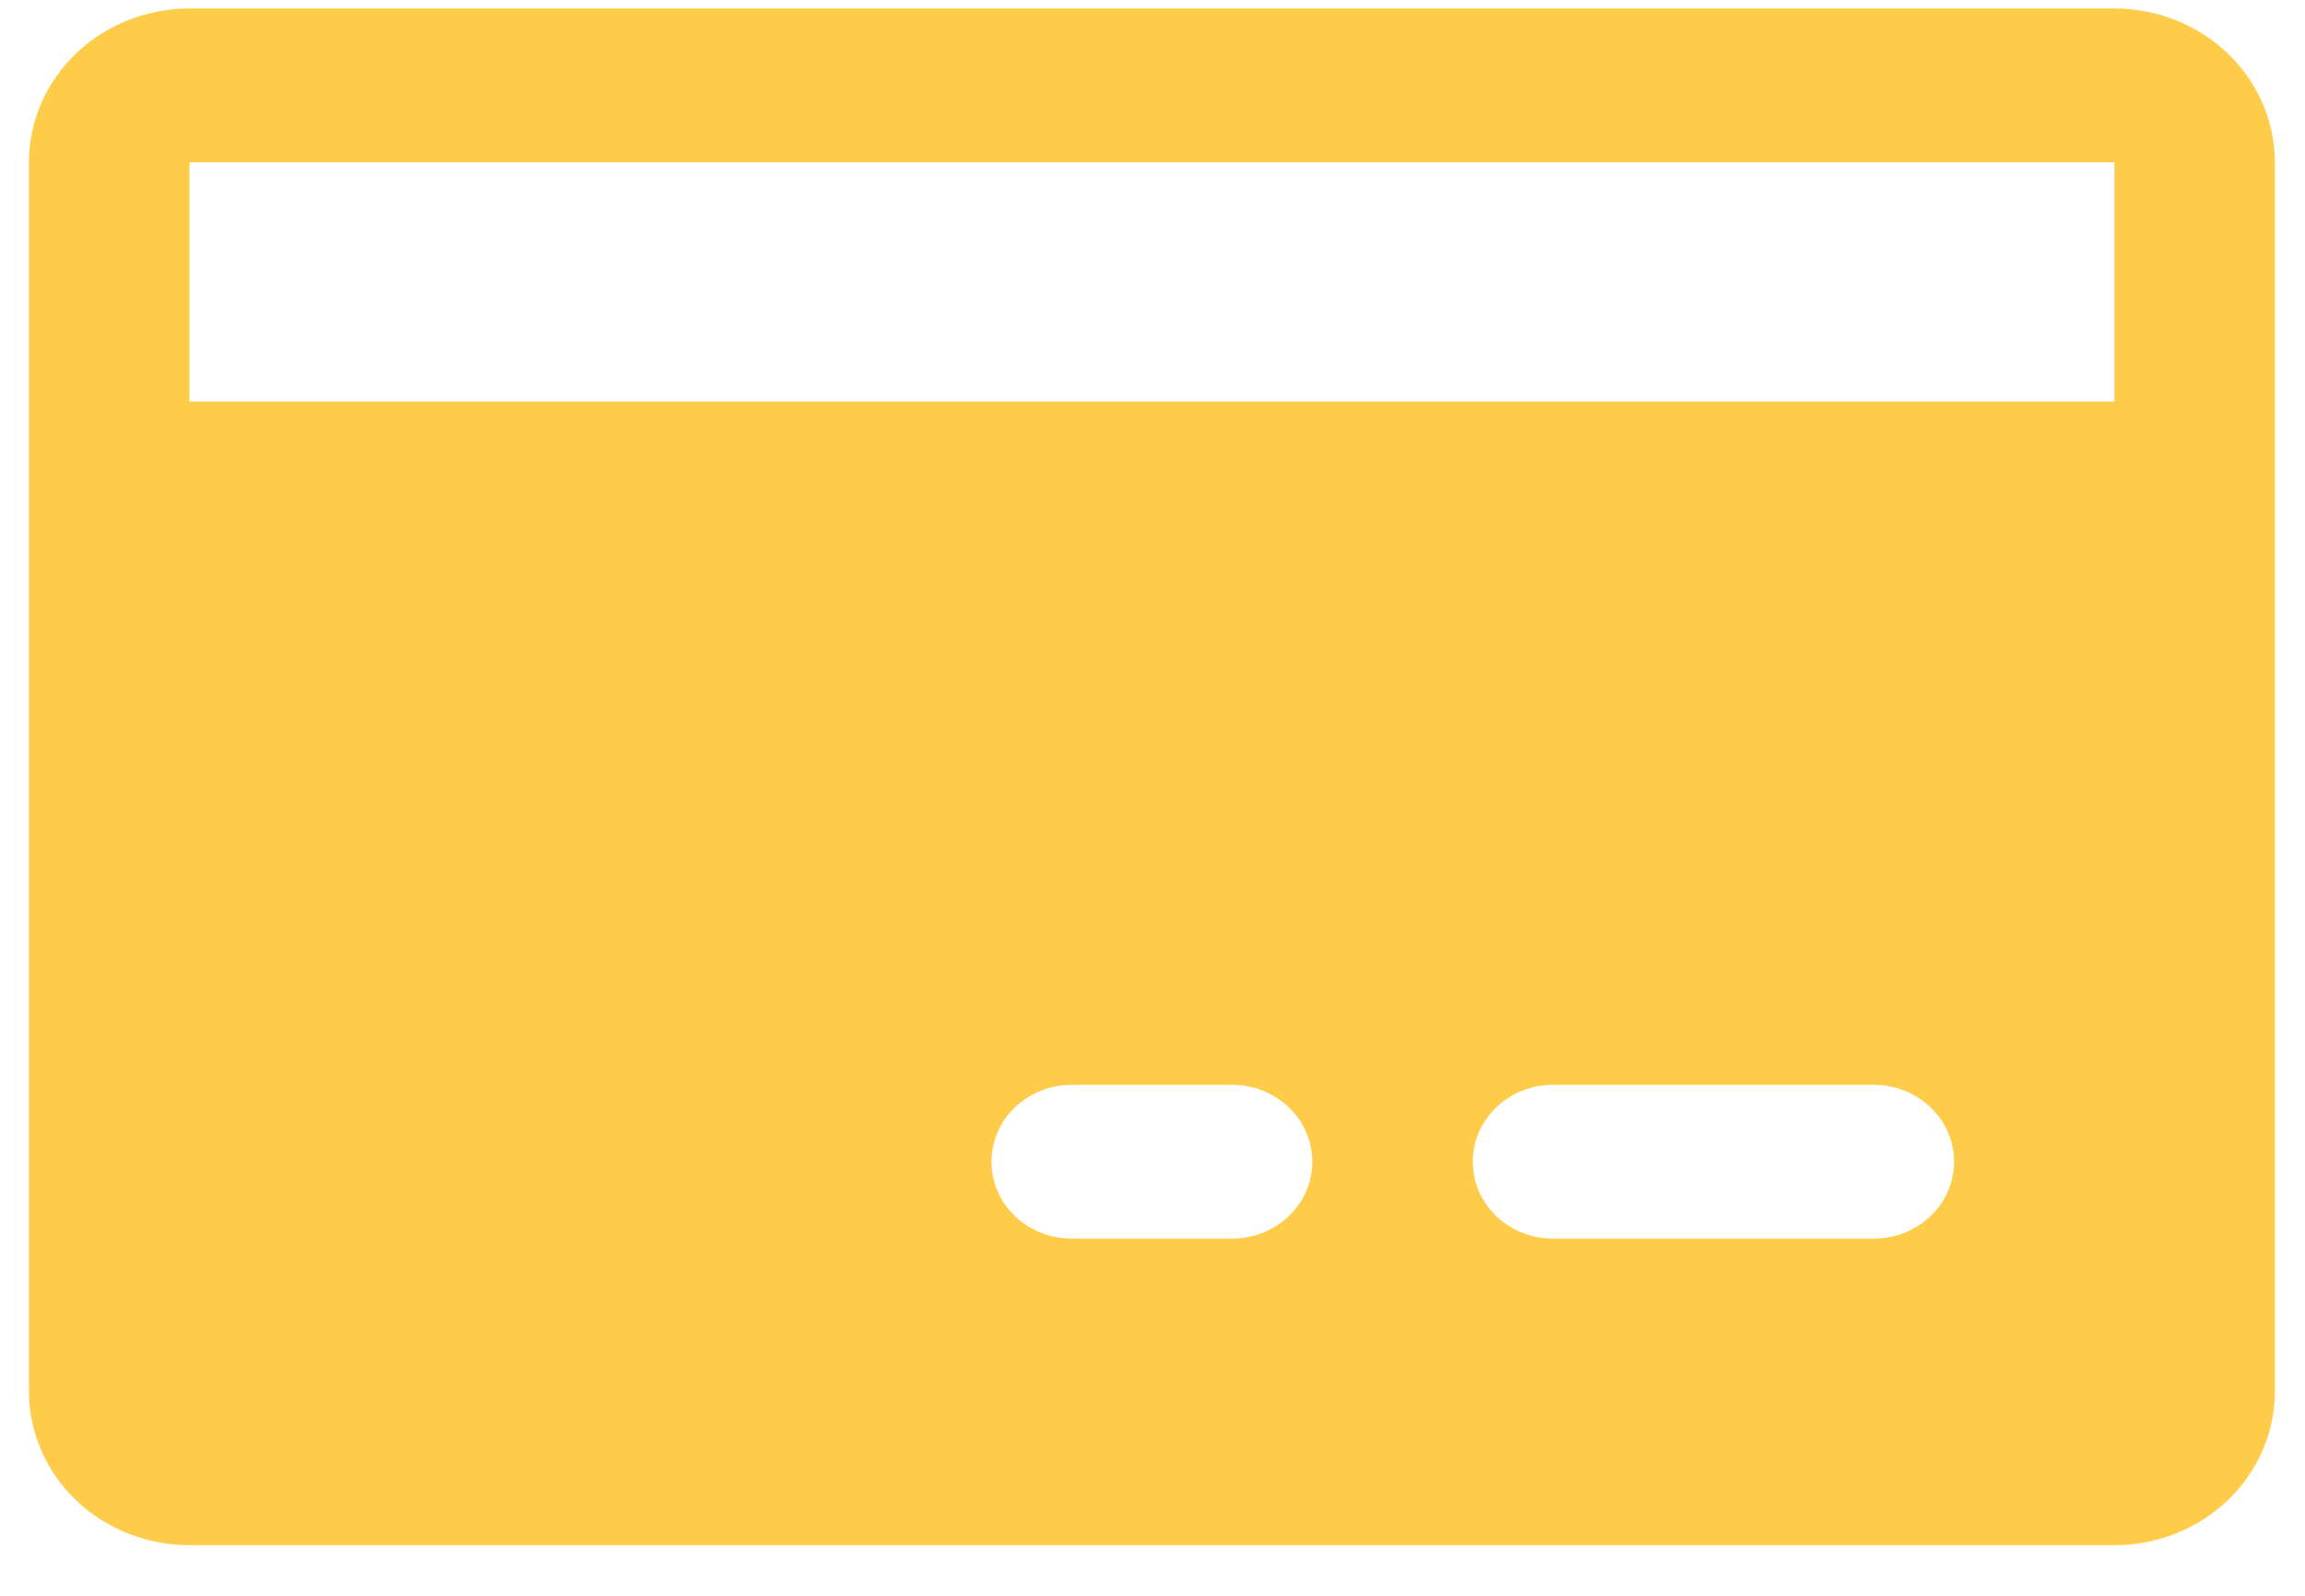
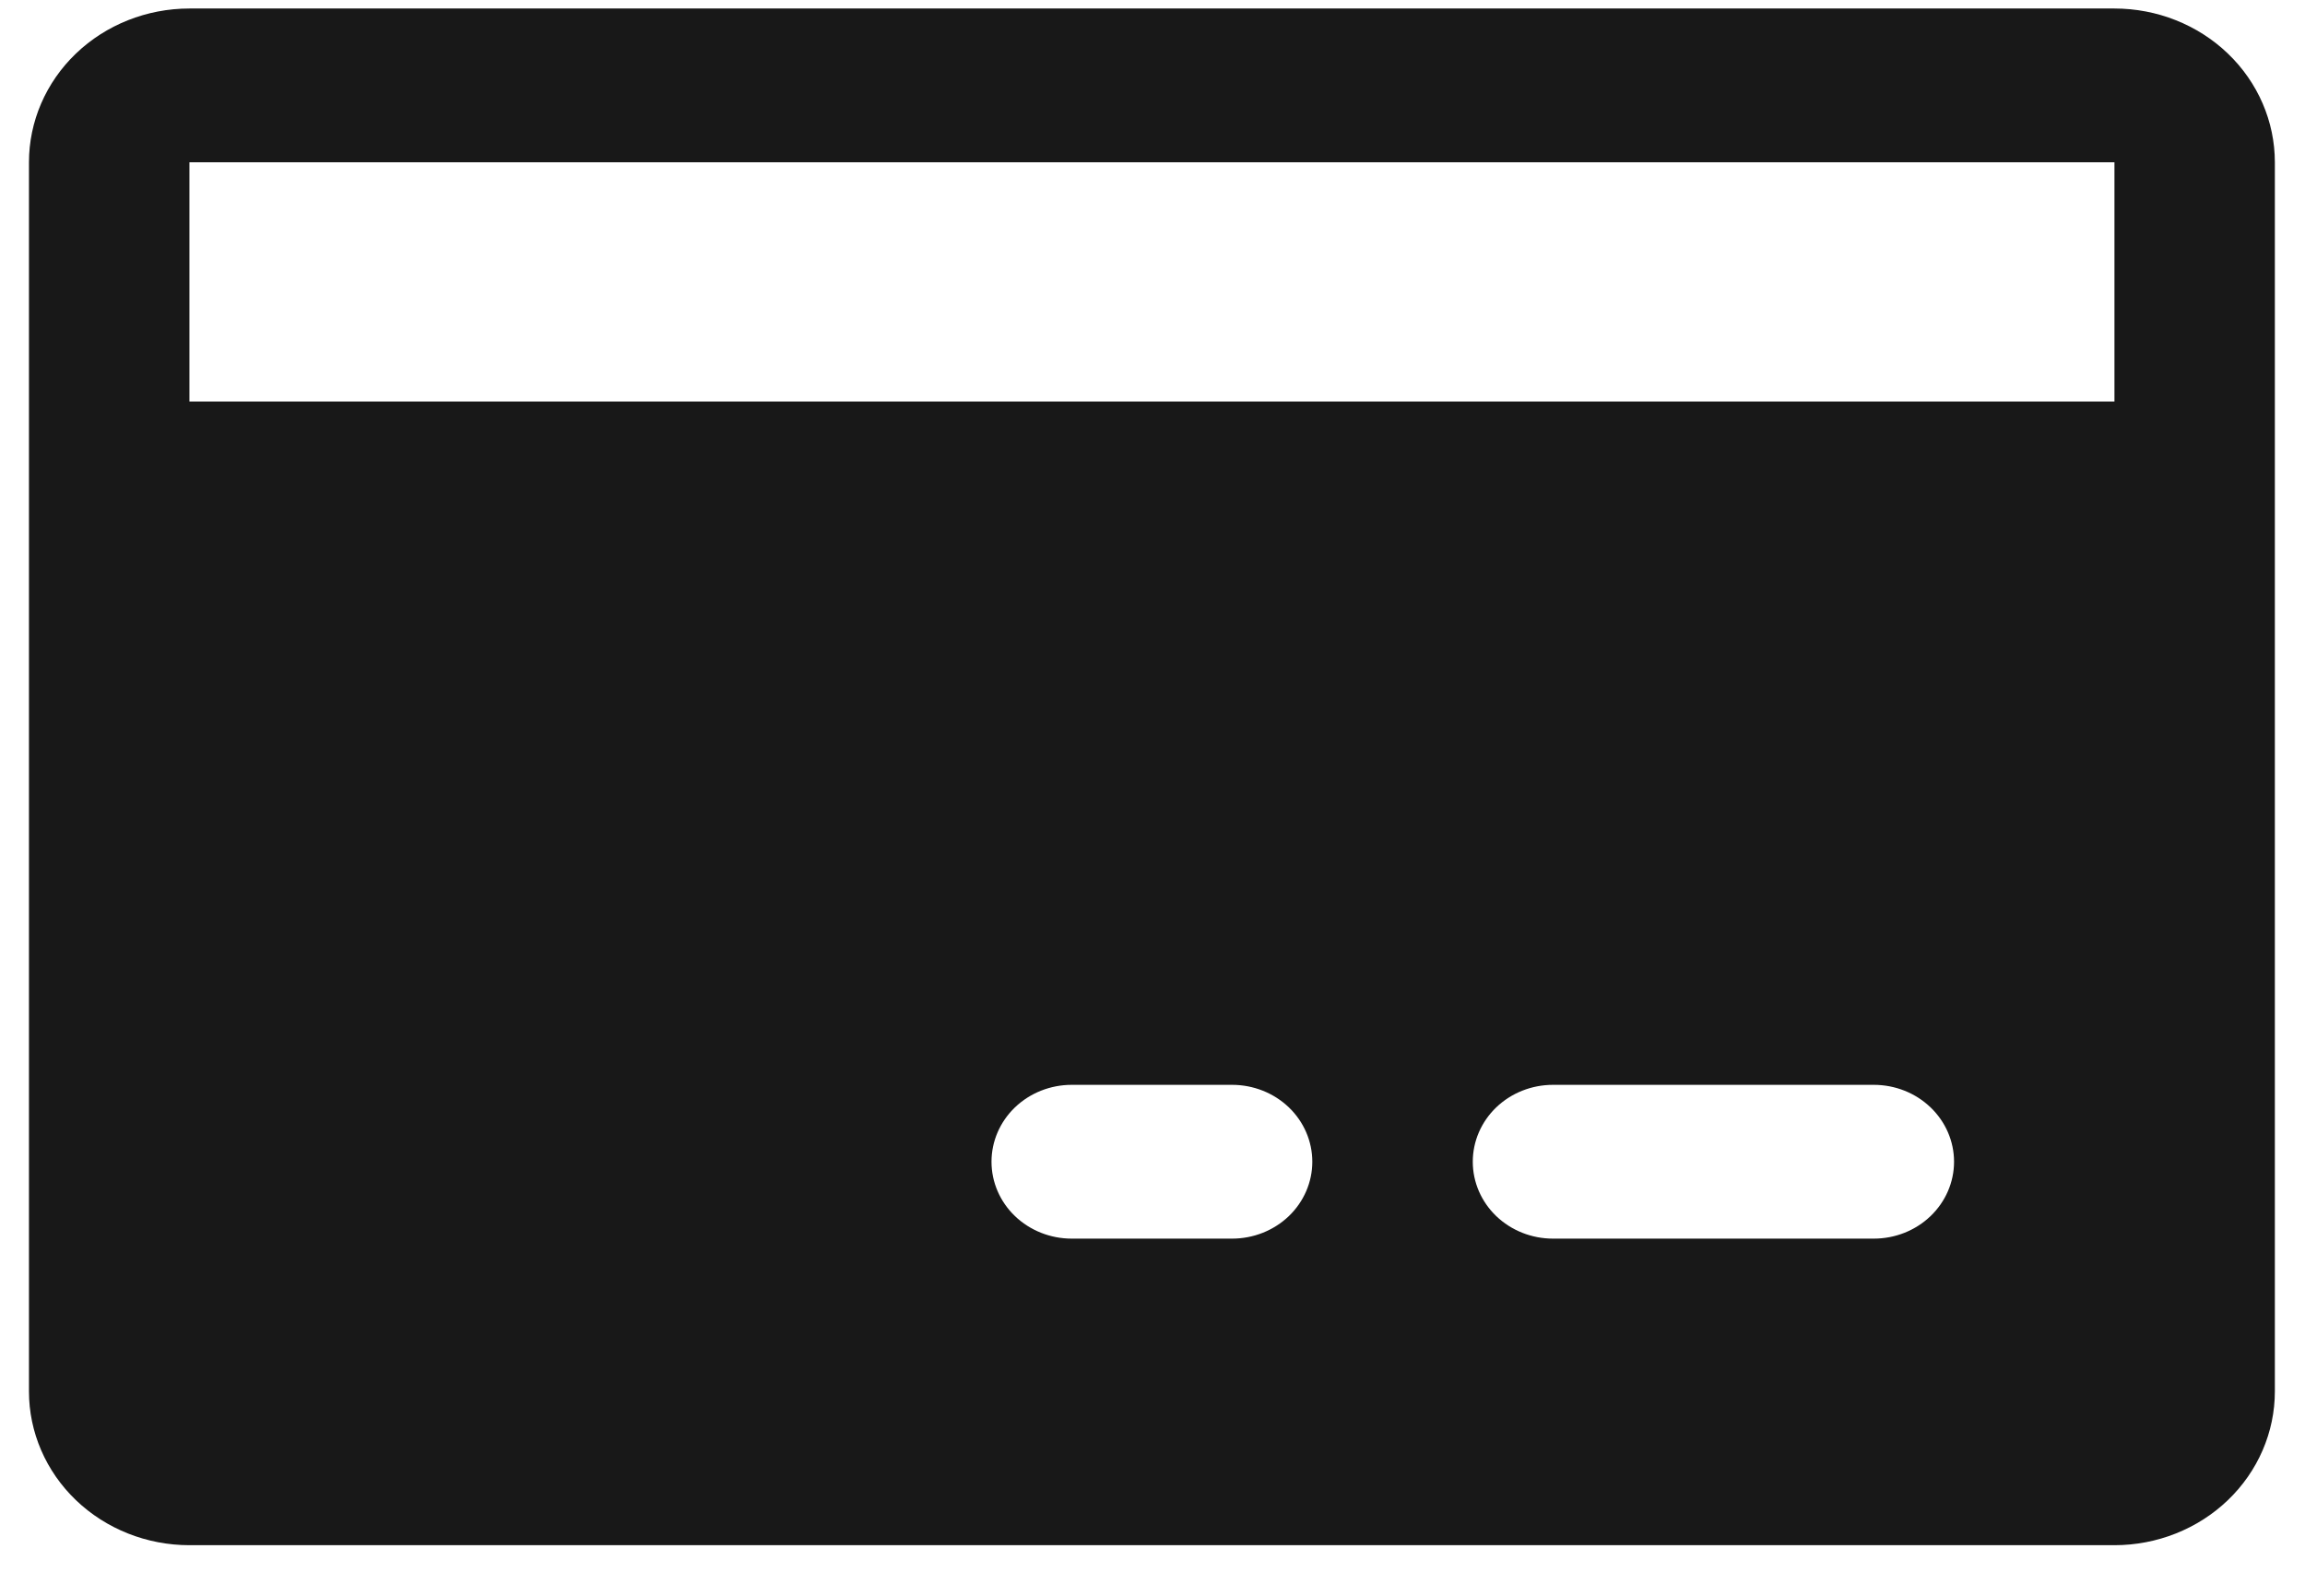
<svg xmlns="http://www.w3.org/2000/svg" width="39" height="27" viewBox="0 0 39 27" fill="none">
-   <path d="M35.776 0.144H3.205C2.485 0.144 1.794 0.418 1.285 0.906C0.776 1.394 0.49 2.056 0.49 2.746V8.095V23.542C0.49 24.232 0.776 24.894 1.285 25.382C1.794 25.87 2.485 26.144 3.205 26.144H35.776C36.496 26.144 37.186 25.87 37.695 25.382C38.204 24.894 38.49 24.232 38.49 23.542V2.746C38.49 2.056 38.204 1.394 37.695 0.906C37.186 0.418 36.496 0.144 35.776 0.144ZM20.847 20.957H18.133C17.773 20.957 17.428 20.82 17.173 20.576C16.919 20.332 16.776 20.001 16.776 19.656C16.776 19.311 16.919 18.98 17.173 18.736C17.428 18.492 17.773 18.355 18.133 18.355H20.847C21.207 18.355 21.552 18.492 21.807 18.736C22.061 18.98 22.204 19.311 22.204 19.656C22.204 20.001 22.061 20.332 21.807 20.576C21.552 20.82 21.207 20.957 20.847 20.957ZM31.704 20.957H26.276C25.916 20.957 25.571 20.82 25.316 20.576C25.062 20.332 24.919 20.001 24.919 19.656C24.919 19.311 25.062 18.98 25.316 18.736C25.571 18.492 25.916 18.355 26.276 18.355H31.704C32.065 18.355 32.41 18.492 32.664 18.736C32.919 18.98 33.062 19.311 33.062 19.656C33.062 20.001 32.919 20.332 32.664 20.576C32.41 20.82 32.065 20.957 31.704 20.957ZM3.205 6.794V2.746H35.776V6.794H3.205Z" fill="#FFCC4A" />
+   <path d="M35.776 0.144H3.205C2.485 0.144 1.794 0.418 1.285 0.906C0.776 1.394 0.49 2.056 0.49 2.746V8.095V23.542C0.49 24.232 0.776 24.894 1.285 25.382C1.794 25.87 2.485 26.144 3.205 26.144H35.776C36.496 26.144 37.186 25.87 37.695 25.382C38.204 24.894 38.49 24.232 38.49 23.542V2.746C38.49 2.056 38.204 1.394 37.695 0.906C37.186 0.418 36.496 0.144 35.776 0.144ZM20.847 20.957H18.133C17.773 20.957 17.428 20.82 17.173 20.576C16.919 20.332 16.776 20.001 16.776 19.656C16.776 19.311 16.919 18.98 17.173 18.736C17.428 18.492 17.773 18.355 18.133 18.355H20.847C21.207 18.355 21.552 18.492 21.807 18.736C22.061 18.98 22.204 19.311 22.204 19.656C22.204 20.001 22.061 20.332 21.807 20.576C21.552 20.82 21.207 20.957 20.847 20.957ZM31.704 20.957H26.276C25.916 20.957 25.571 20.82 25.316 20.576C25.062 20.332 24.919 20.001 24.919 19.656C24.919 19.311 25.062 18.98 25.316 18.736C25.571 18.492 25.916 18.355 26.276 18.355H31.704C32.065 18.355 32.41 18.492 32.664 18.736C32.919 18.98 33.062 19.311 33.062 19.656C33.062 20.001 32.919 20.332 32.664 20.576C32.41 20.82 32.065 20.957 31.704 20.957ZM3.205 6.794V2.746H35.776V6.794H3.205Z" fill="#181818" />
</svg>
